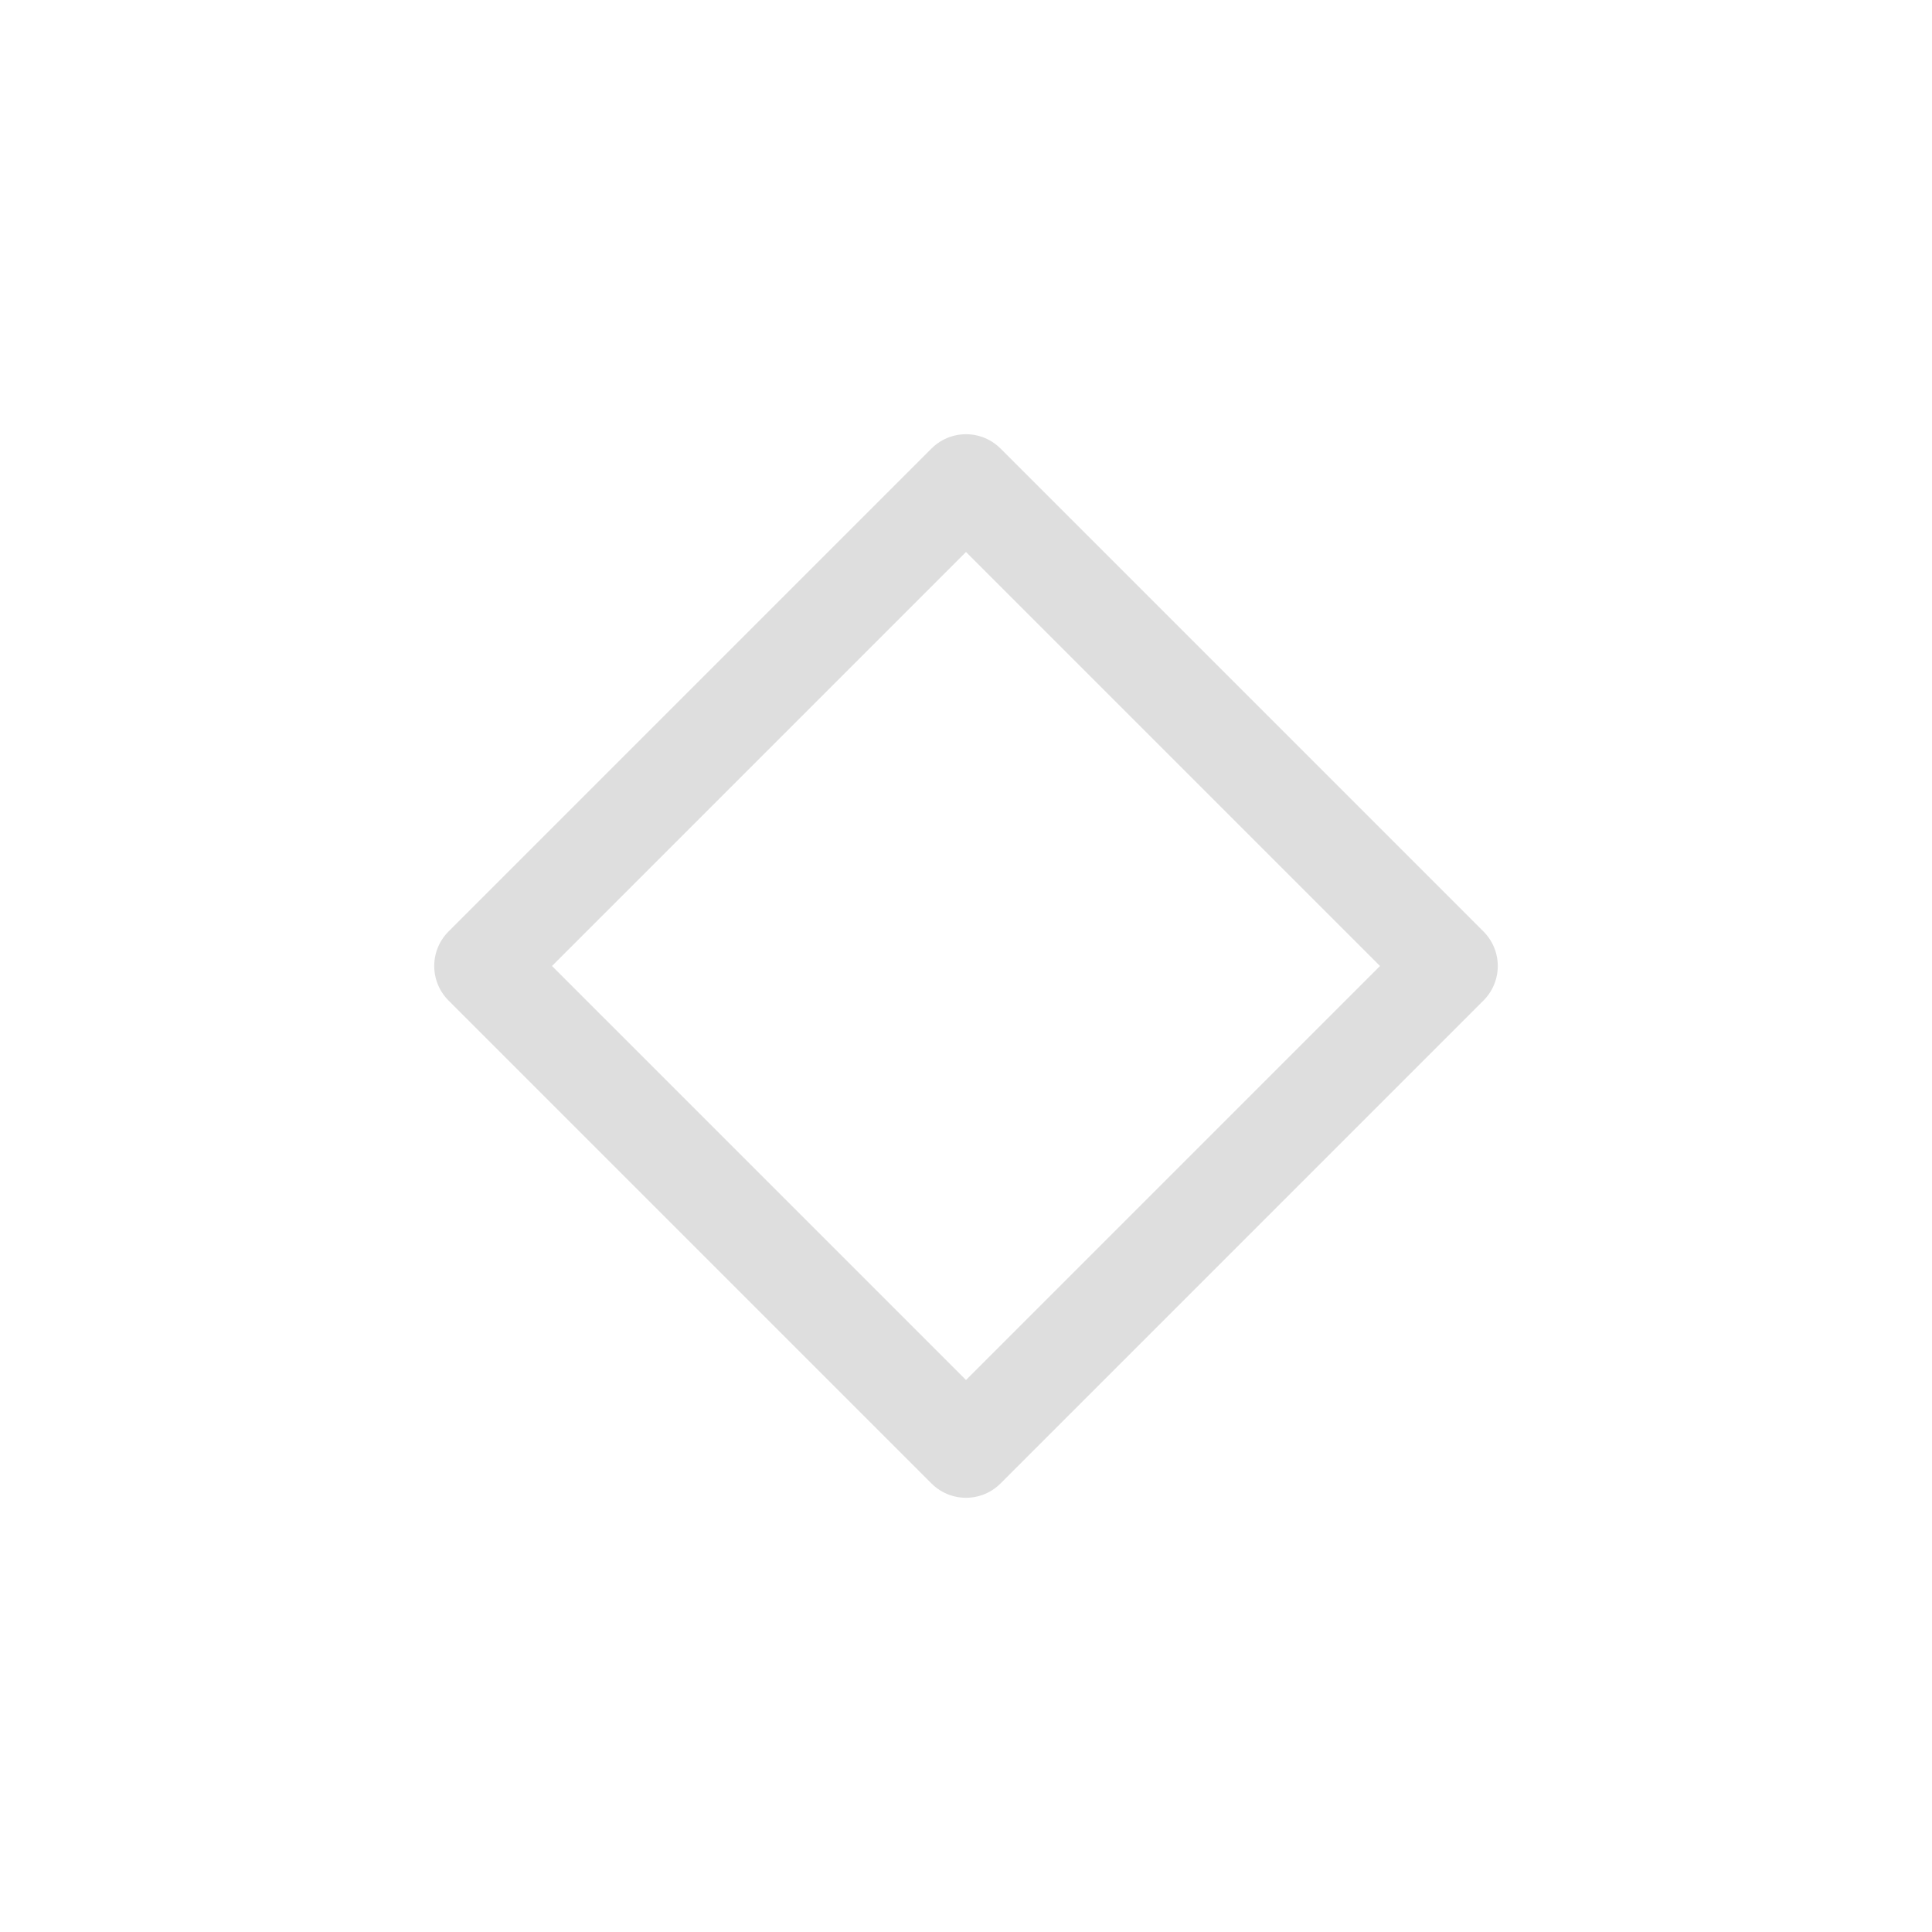
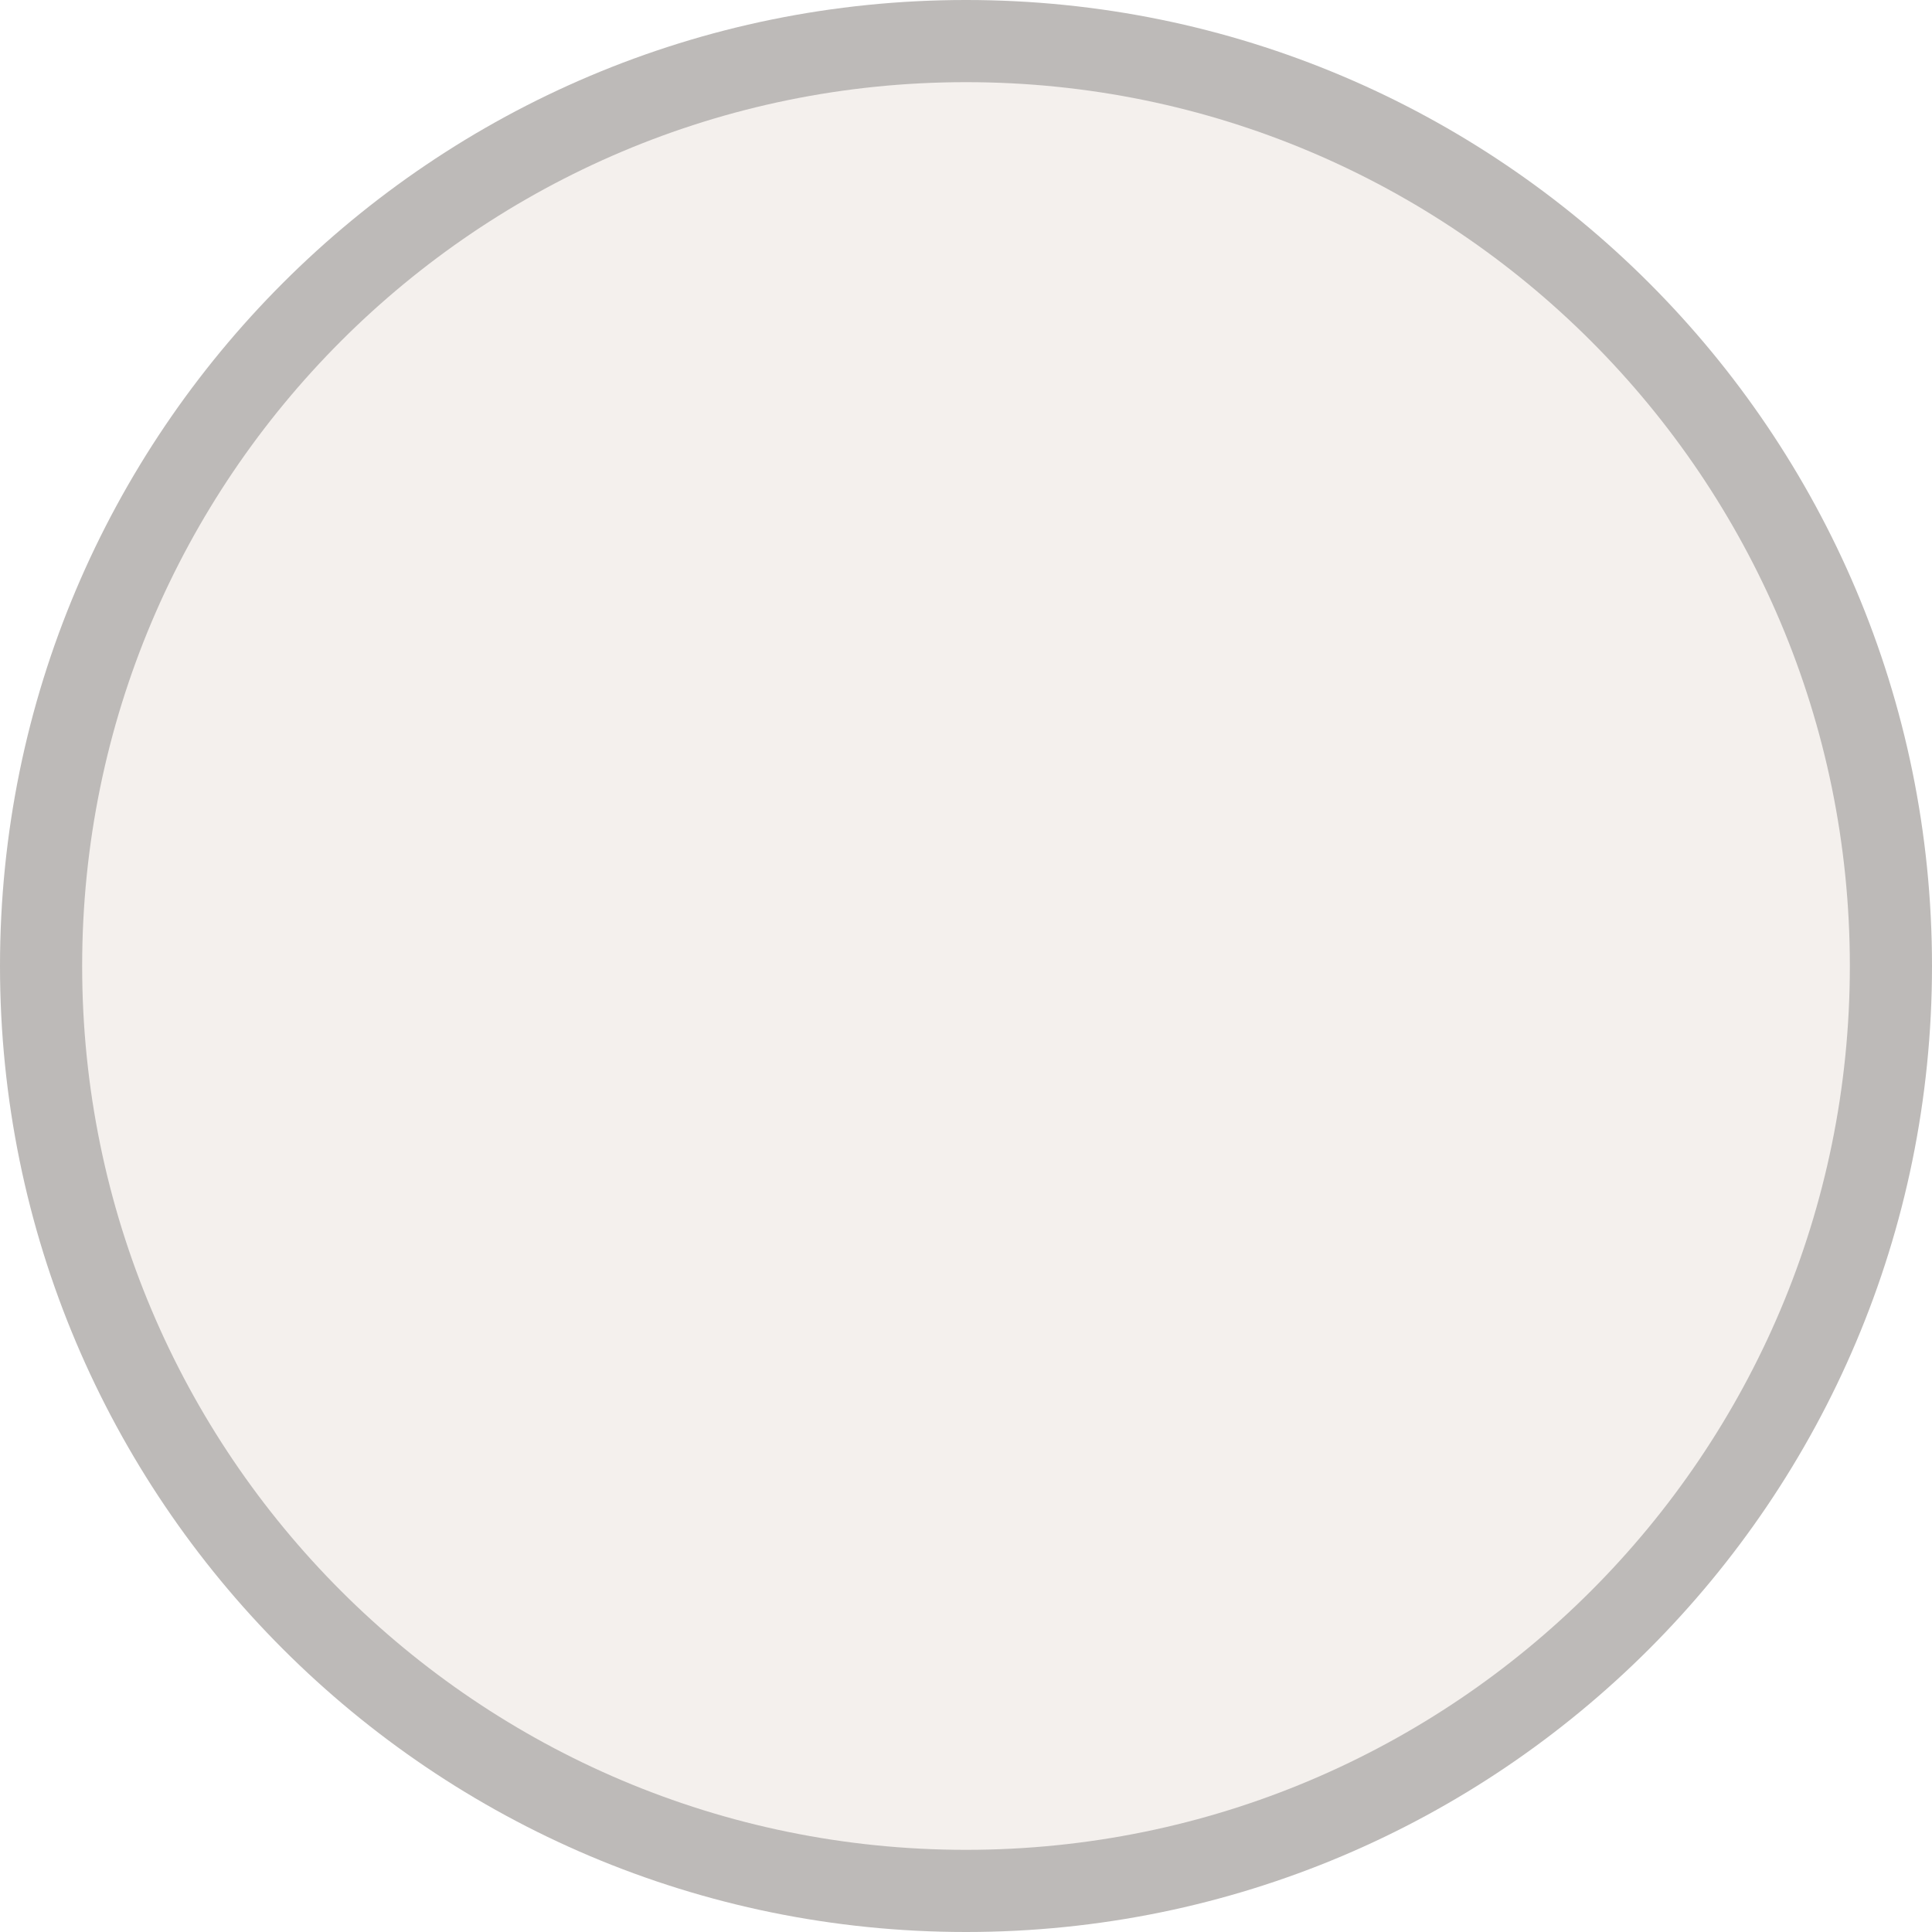
<svg xmlns="http://www.w3.org/2000/svg" viewBox="0 0 50 50" version="1.2" baseProfile="tiny">
  <defs>
</defs>
  <g fill="none" stroke="black" stroke-width="1" fill-rule="evenodd" stroke-linecap="square" stroke-linejoin="bevel">
-     <g fill="none" stroke="#dedede" stroke-opacity="1" stroke-width="1.01" stroke-linecap="round" stroke-linejoin="round" transform="matrix(2.5,0,0,2.5,2.5,2.5)" font-family="Noto Sans" font-size="10" font-weight="400" font-style="normal">
-       <path vector-effect="none" fill-rule="evenodd" d="M4,9 L9,4 L14,9 L9,14 L4,9" />
+     <g fill="#bdbab8" fill-opacity="1" stroke="none" transform="matrix(0.0548338,0,0,-0.0548336,-0.396175,50.4309)" font-family="Cantarell" font-size="10" font-weight="400" font-style="normal">
+       <path vector-effect="none" fill-rule="evenodd" d="M463.15,7.858 C714.95,7.858 919.071,211.983 919.071,463.788 C919.071,715.583 714.95,919.709 463.15,919.709 C211.35,919.709 7.225,715.583 7.225,463.788 C7.225,211.983 211.35,7.858 463.15,7.858 " />
    </g>
-     <g fill="none" stroke="#000000" stroke-opacity="1" stroke-width="1" stroke-linecap="square" stroke-linejoin="bevel" transform="matrix(1,0,0,1,0,0)" font-family="Noto Sans" font-size="10" font-weight="400" font-style="normal">
+     <g fill="#f4f0ed" fill-opacity="1" stroke="none" transform="matrix(0.0548338,0,0,-0.0548336,-0.396175,50.4309)" font-family="Cantarell" font-size="10" font-weight="400" font-style="normal">
+       <path vector-effect="none" fill-rule="evenodd" d="M463.15,46.638 C693.534,46.638 880.3,233.401 880.3,463.788 C880.3,694.166 693.534,880.929 463.15,880.929 C232.767,880.929 46,694.166 46,463.788 C46,233.401 232.767,46.638 463.15,46.638 " />
+     </g>
+     <g fill="none" stroke="#000000" stroke-opacity="1" stroke-width="1" stroke-linecap="square" stroke-linejoin="bevel" transform="matrix(1,0,0,1,0,0)" font-family="Cantarell" font-size="10" font-weight="400" font-style="normal">
</g>
  </g>
</svg>
